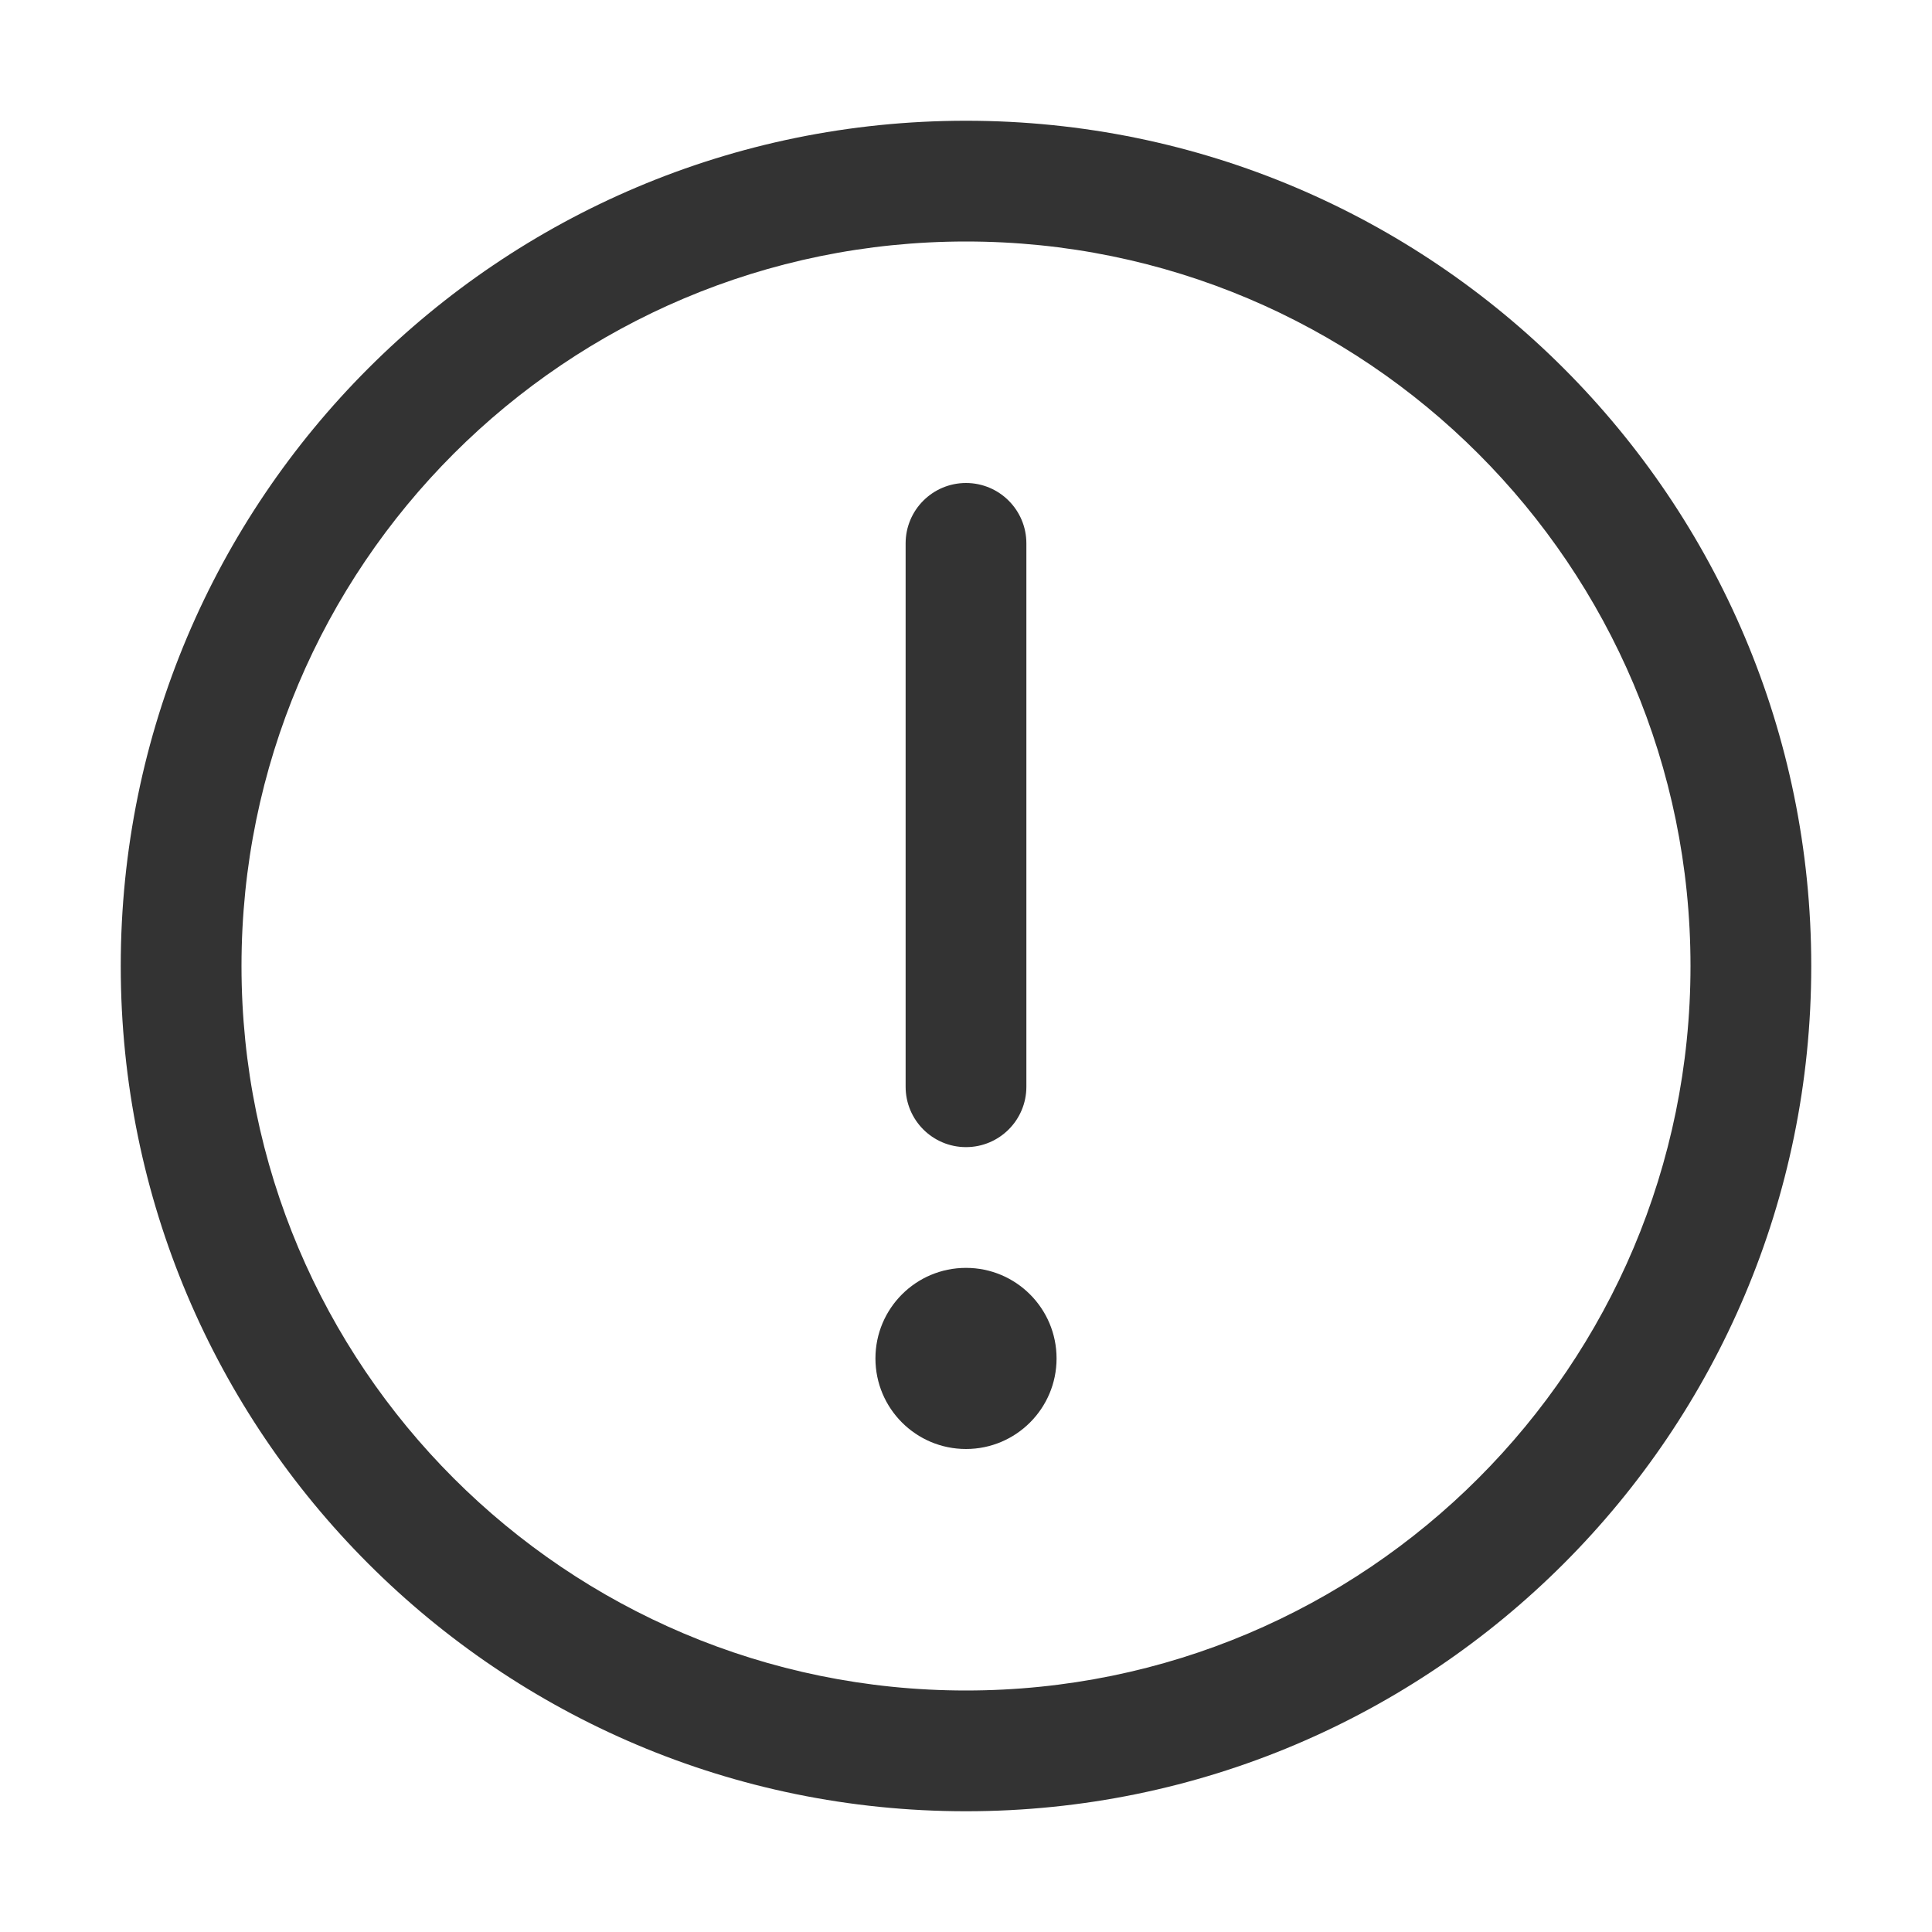
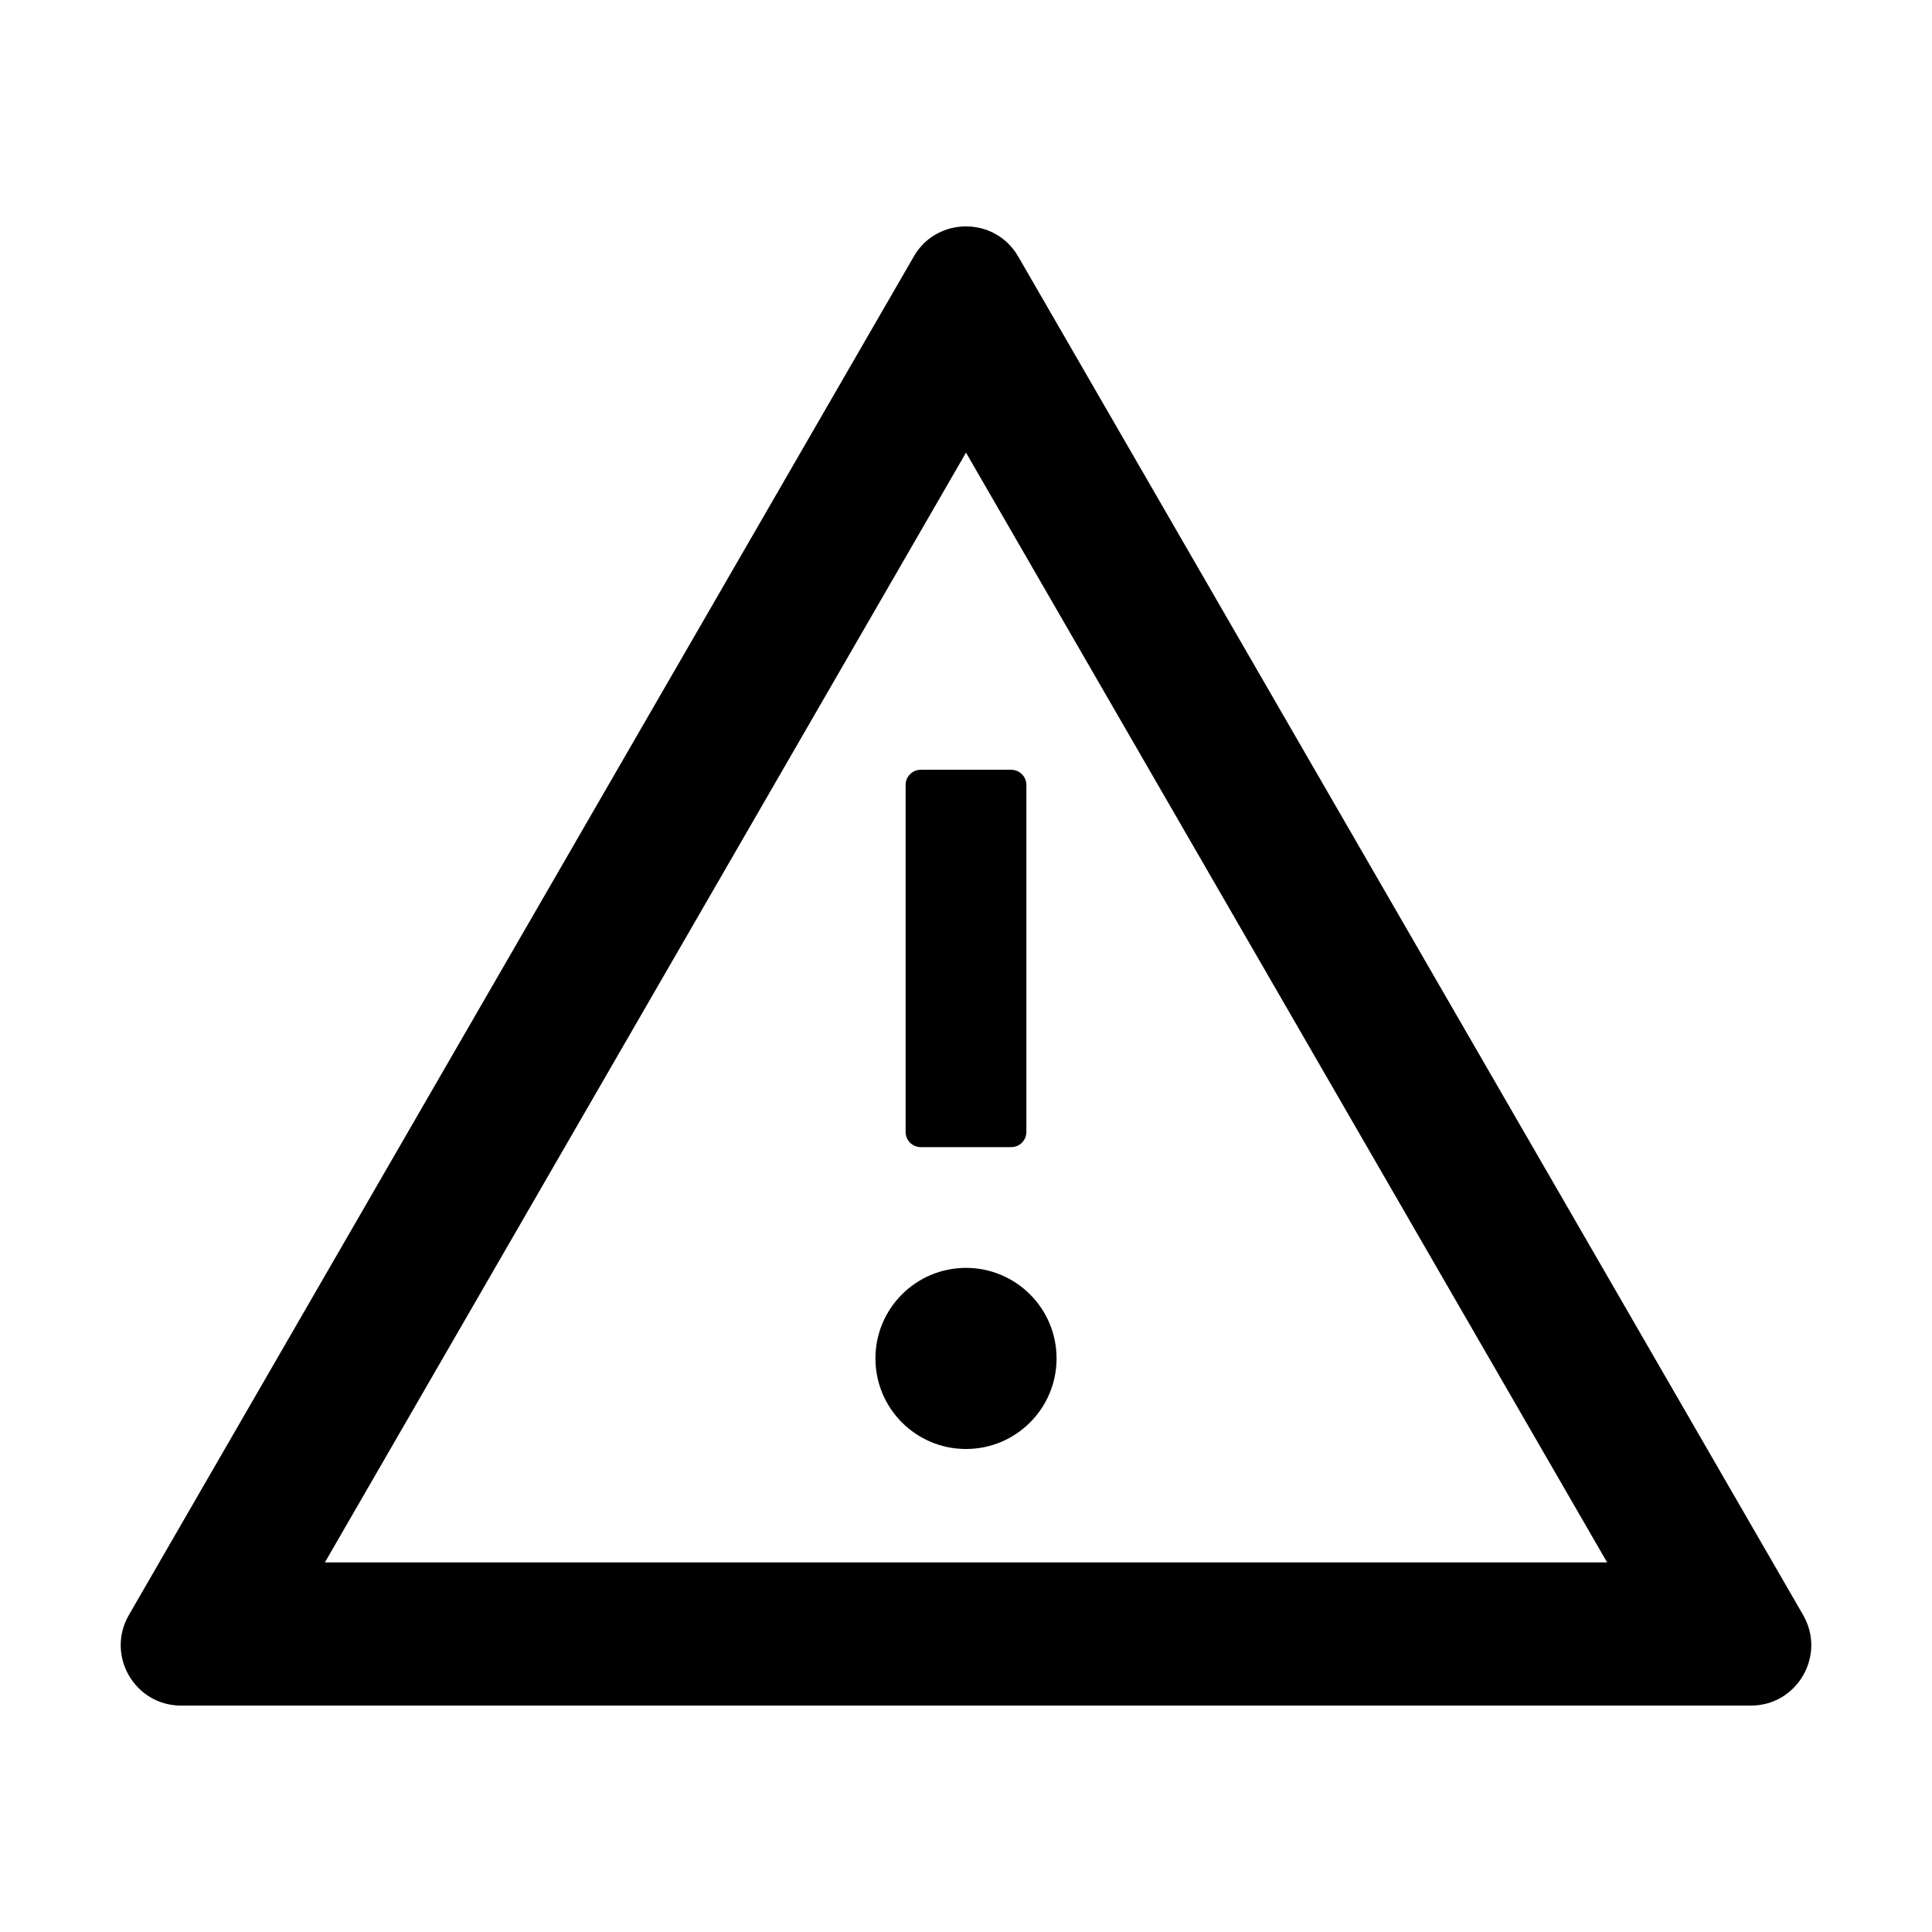
- <svg xmlns="http://www.w3.org/2000/svg" class="icon" width="200" height="200" viewBox="0 0 1024 1024">
-   <path fill="#333" d="M512 64a448 448 0 110 896 448 448 0 010-896zm0 832a384 384 0 000-768 384 384 0 000 768zm48-176a48 48 0 11-96 0 48 48 0 0196 0zm-48-464a32 32 0 0132 32v288a32 32 0 01-64 0V288a32 32 0 0132-32z" />
+ <svg xmlns="http://www.w3.org/2000/svg" class="icon" viewBox="0 0 1024 1024">
+   <path d="M464 720a48 48 0 1 0 96 0 48 48 0 1 0-96 0zm16-304v184c0 4.4 3.6 8 8 8h48c4.4 0 8-3.6 8-8V416c0-4.4-3.6-8-8-8h-48c-4.4 0-8 3.6-8 8zm475.7 440l-416-720c-6.2-10.7-16.9-16-27.7-16s-21.6 5.3-27.7 16l-416 720C56 877.4 71.4 904 96 904h832c24.6 0 40-26.6 27.7-48zm-783.5-27.9L512 239.9l339.8 588.2H172.2z" />
</svg>
